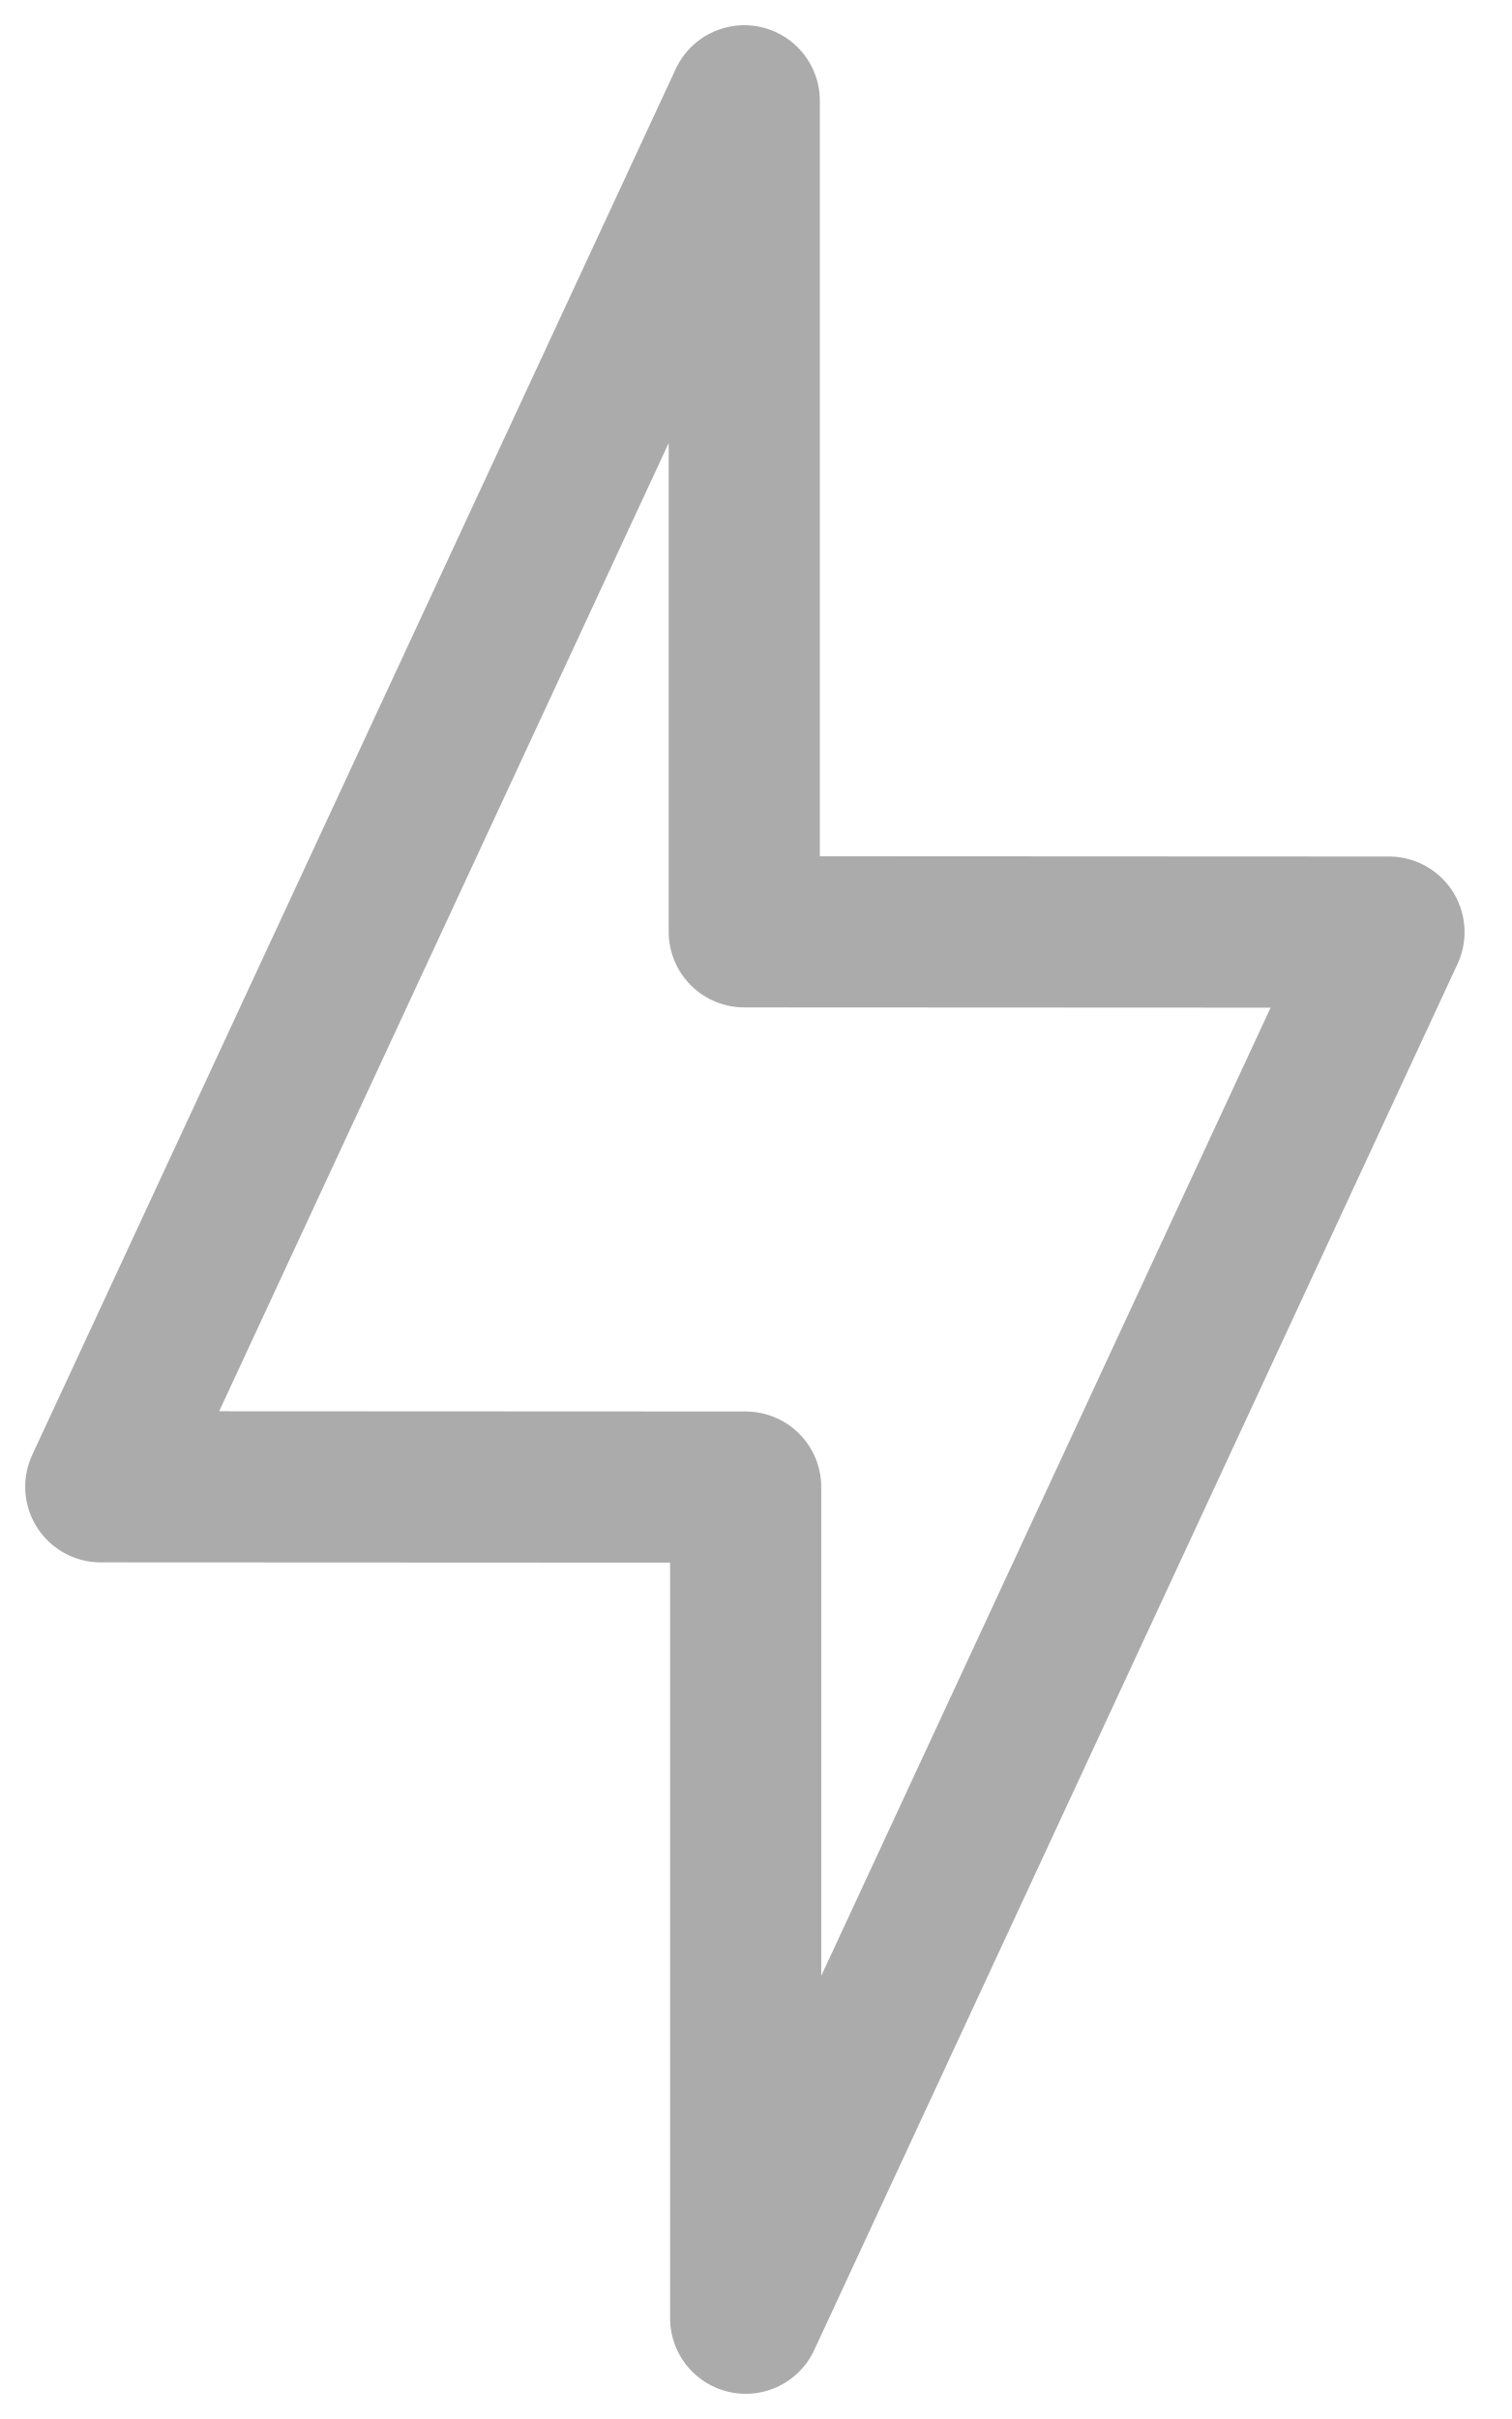
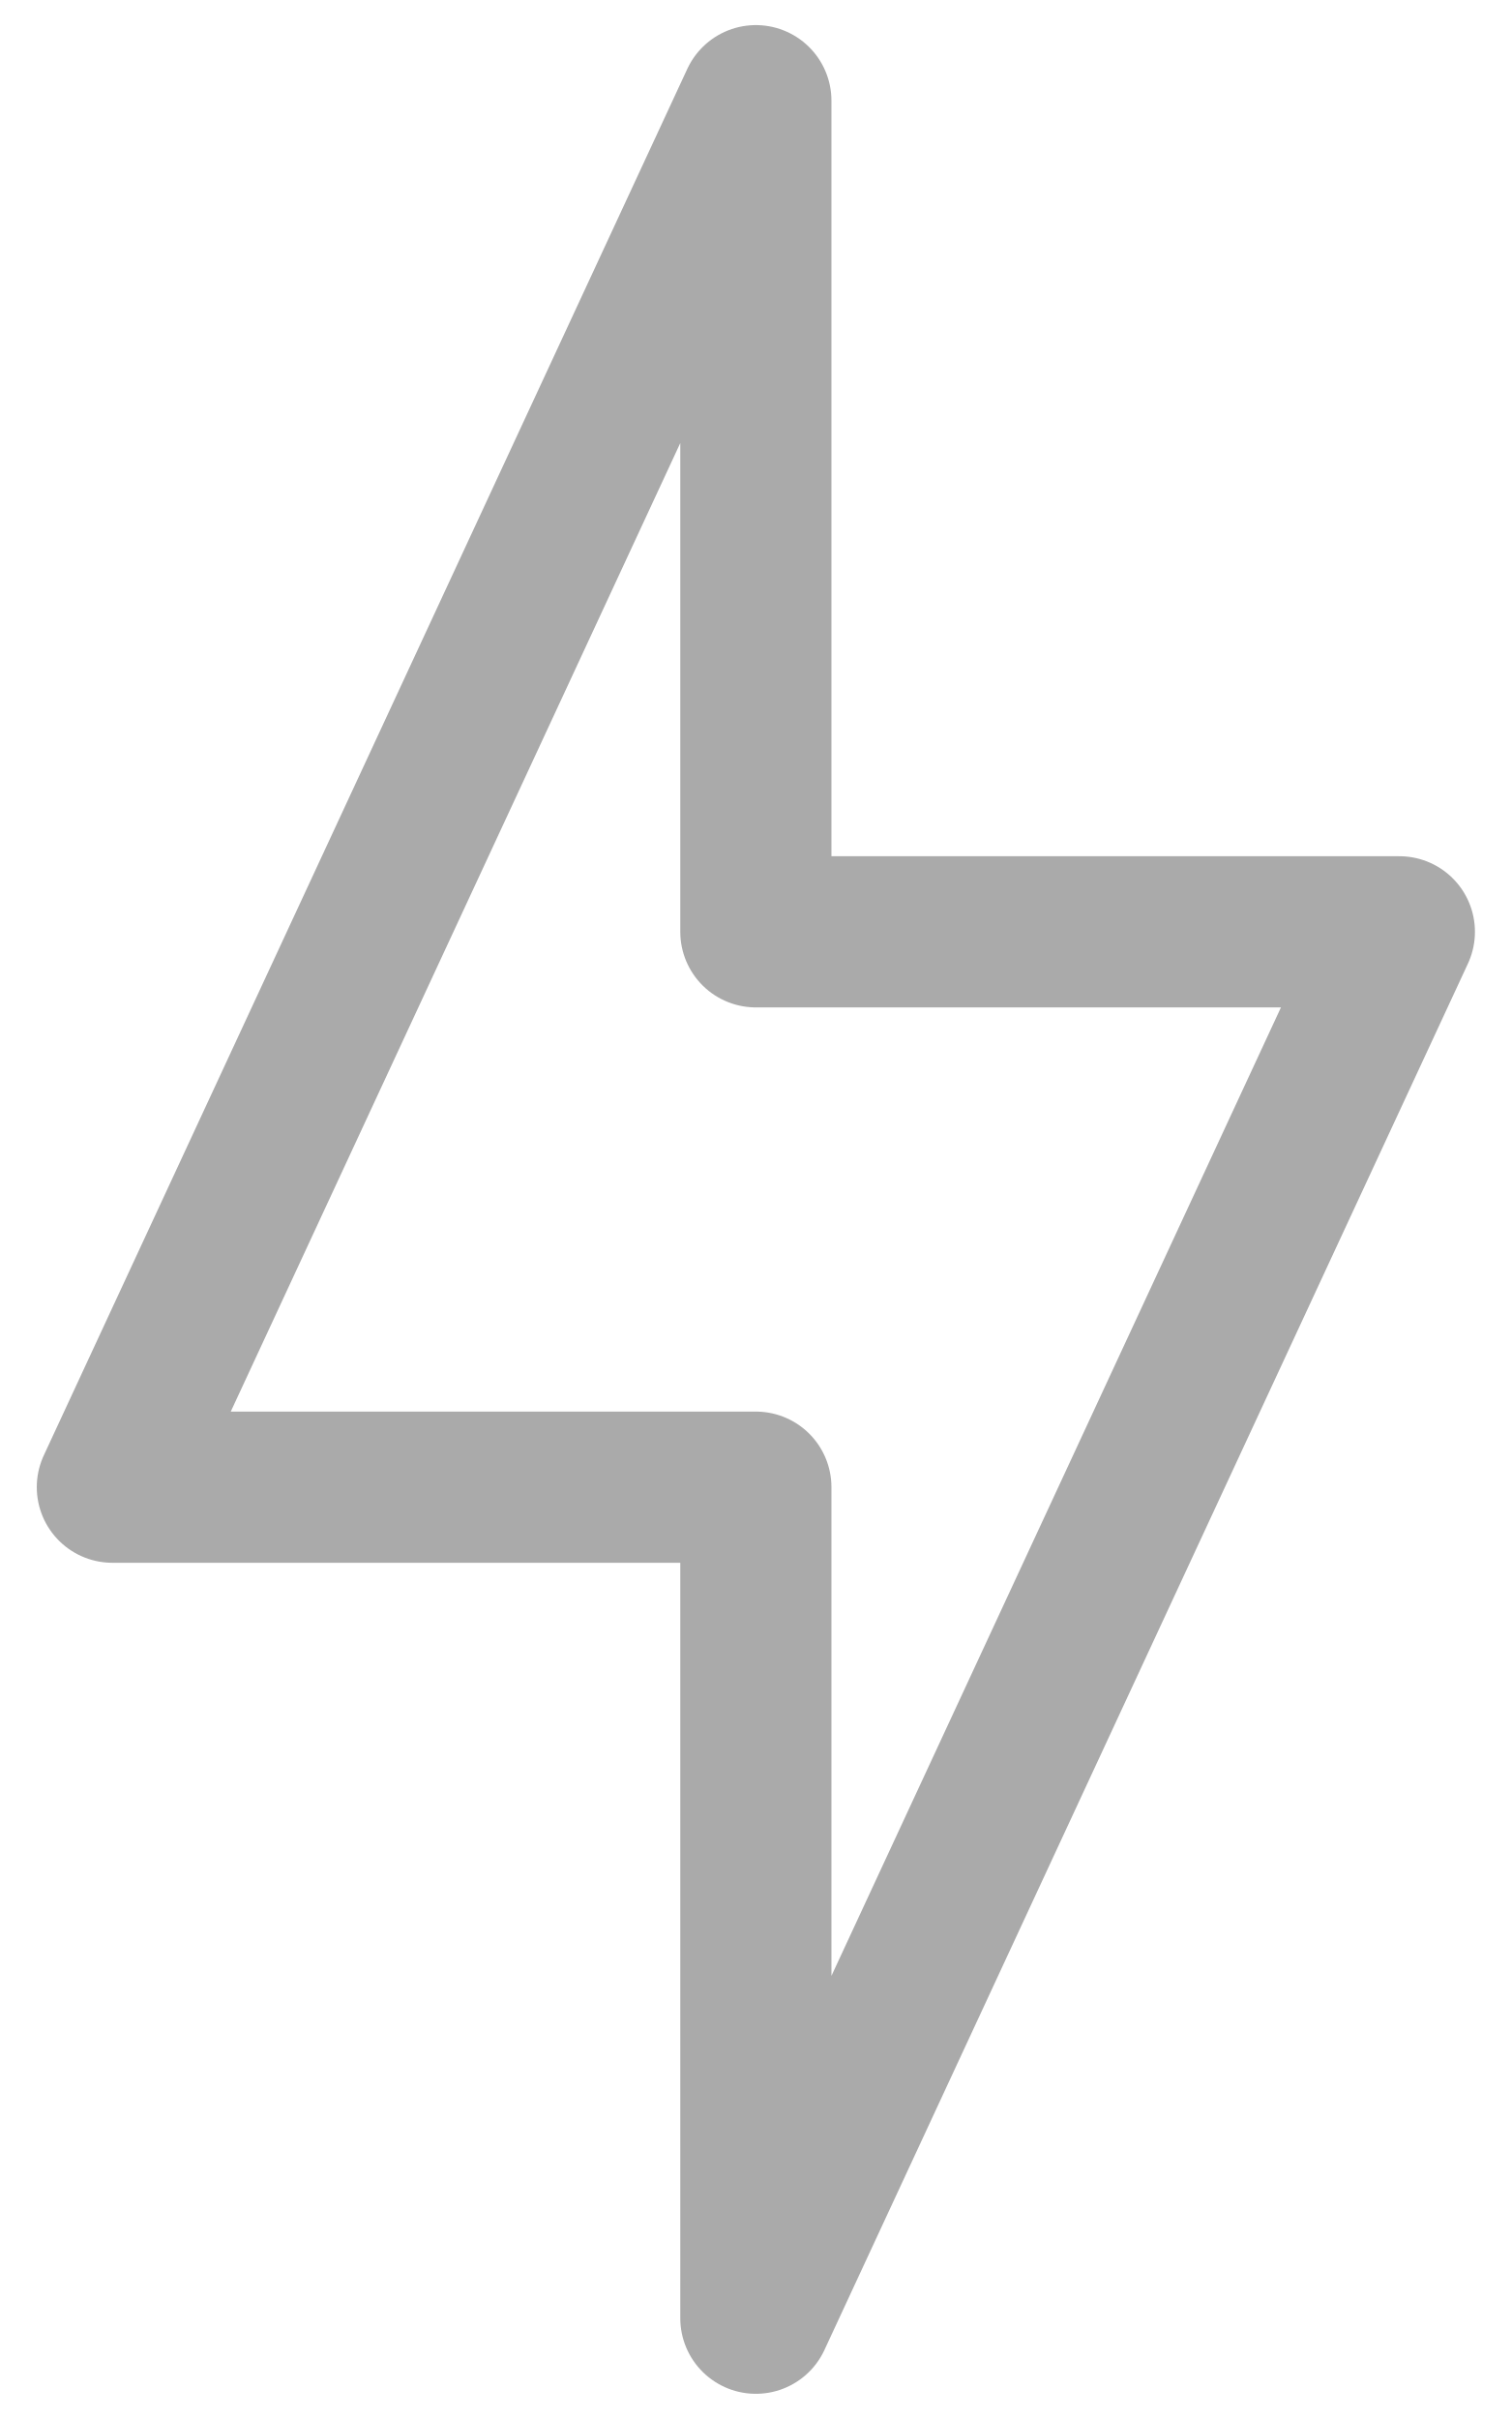
- <svg xmlns="http://www.w3.org/2000/svg" width="15px" height="24px" viewBox="265 10 15 24" version="1.1">
-   <defs />
-   <g id="Nav-/-Notifications" stroke="none" fill="none" transform="translate(266, 11)" stroke-width="1.5" stroke-linejoin="round">
-     <polygon id="Stroke-1" stroke="#ABABAB" transform="translate(6.3921, 11) scale(-1, 1) rotate(-180) translate(-6.3921, -11) " points="6.386 13.755 6.386 22 0 8.249 6.4 8.246 6.4 0 12.784 13.752" />
+ <svg xmlns="http://www.w3.org/2000/svg" viewBox="0 0 15 24" version="1.1">
+   <g stroke-width="1.5" fill="none" stroke="#aaa" stroke-linejoin="round">
+     <path d="M1.115,14.755 l6.386,0 l0,8.245 l6.386,-13.755 l-6.386,0 l0,-8.246 Z" />
  </g>
</svg>
